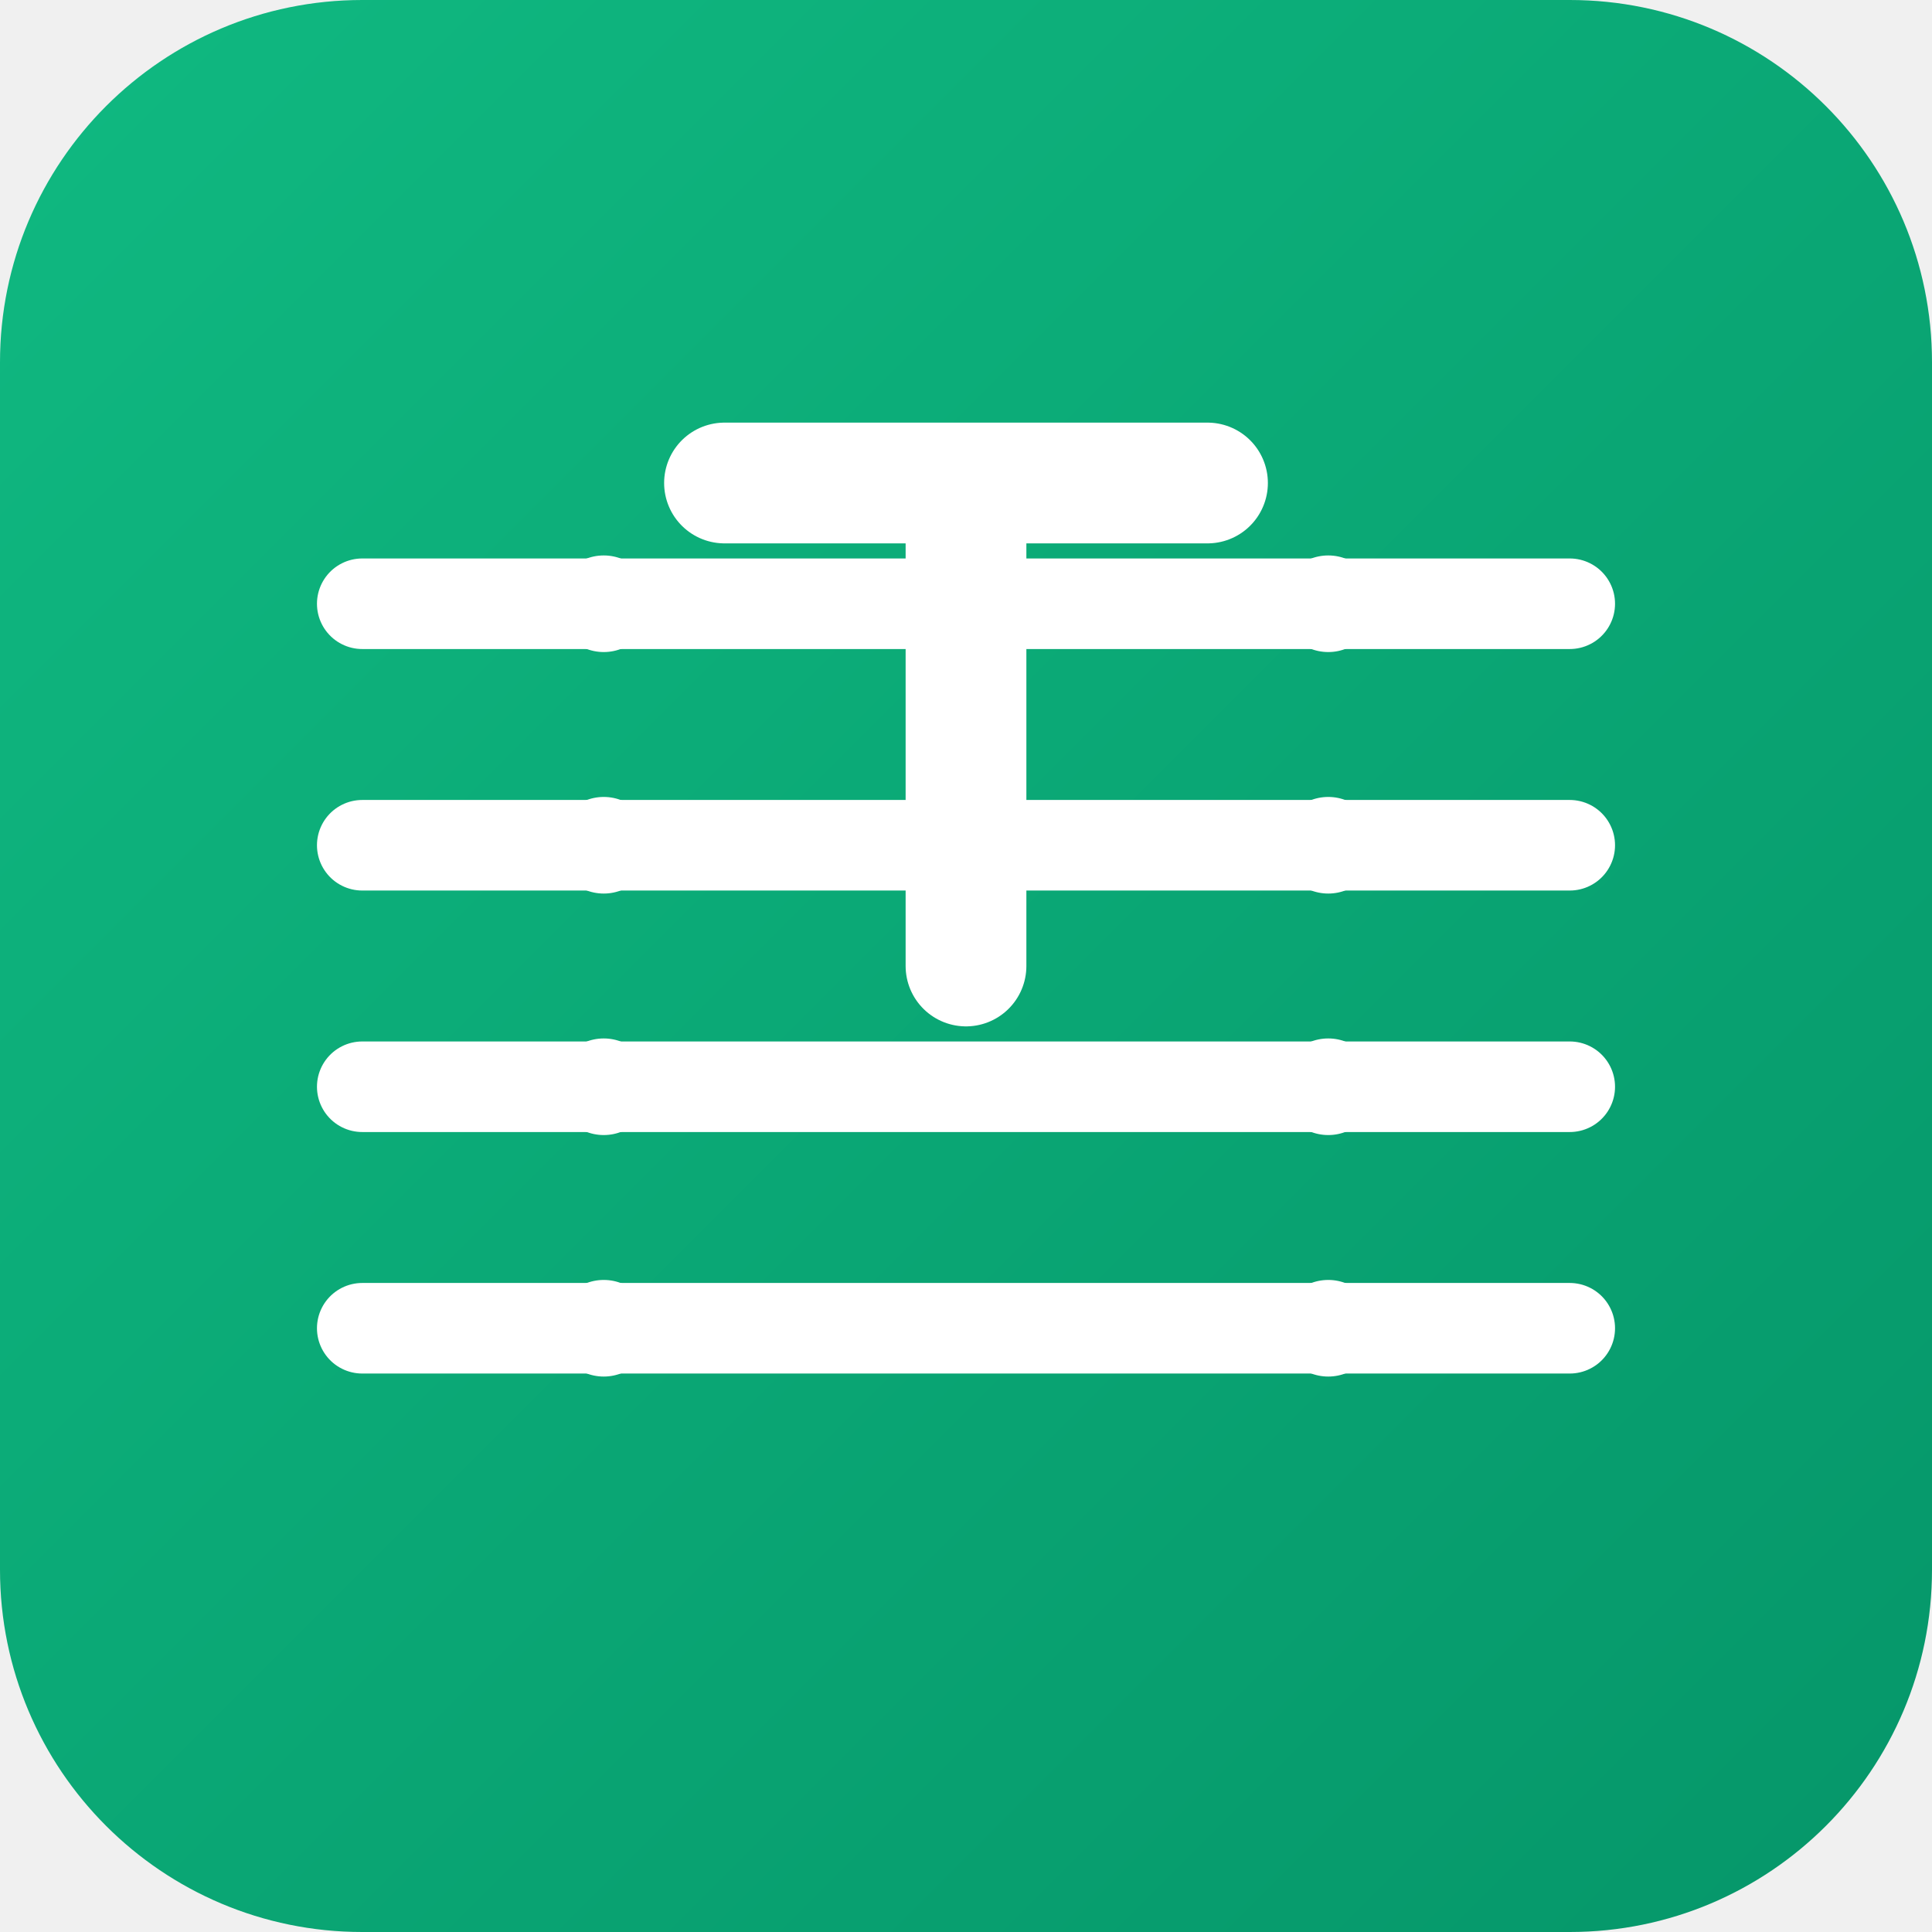
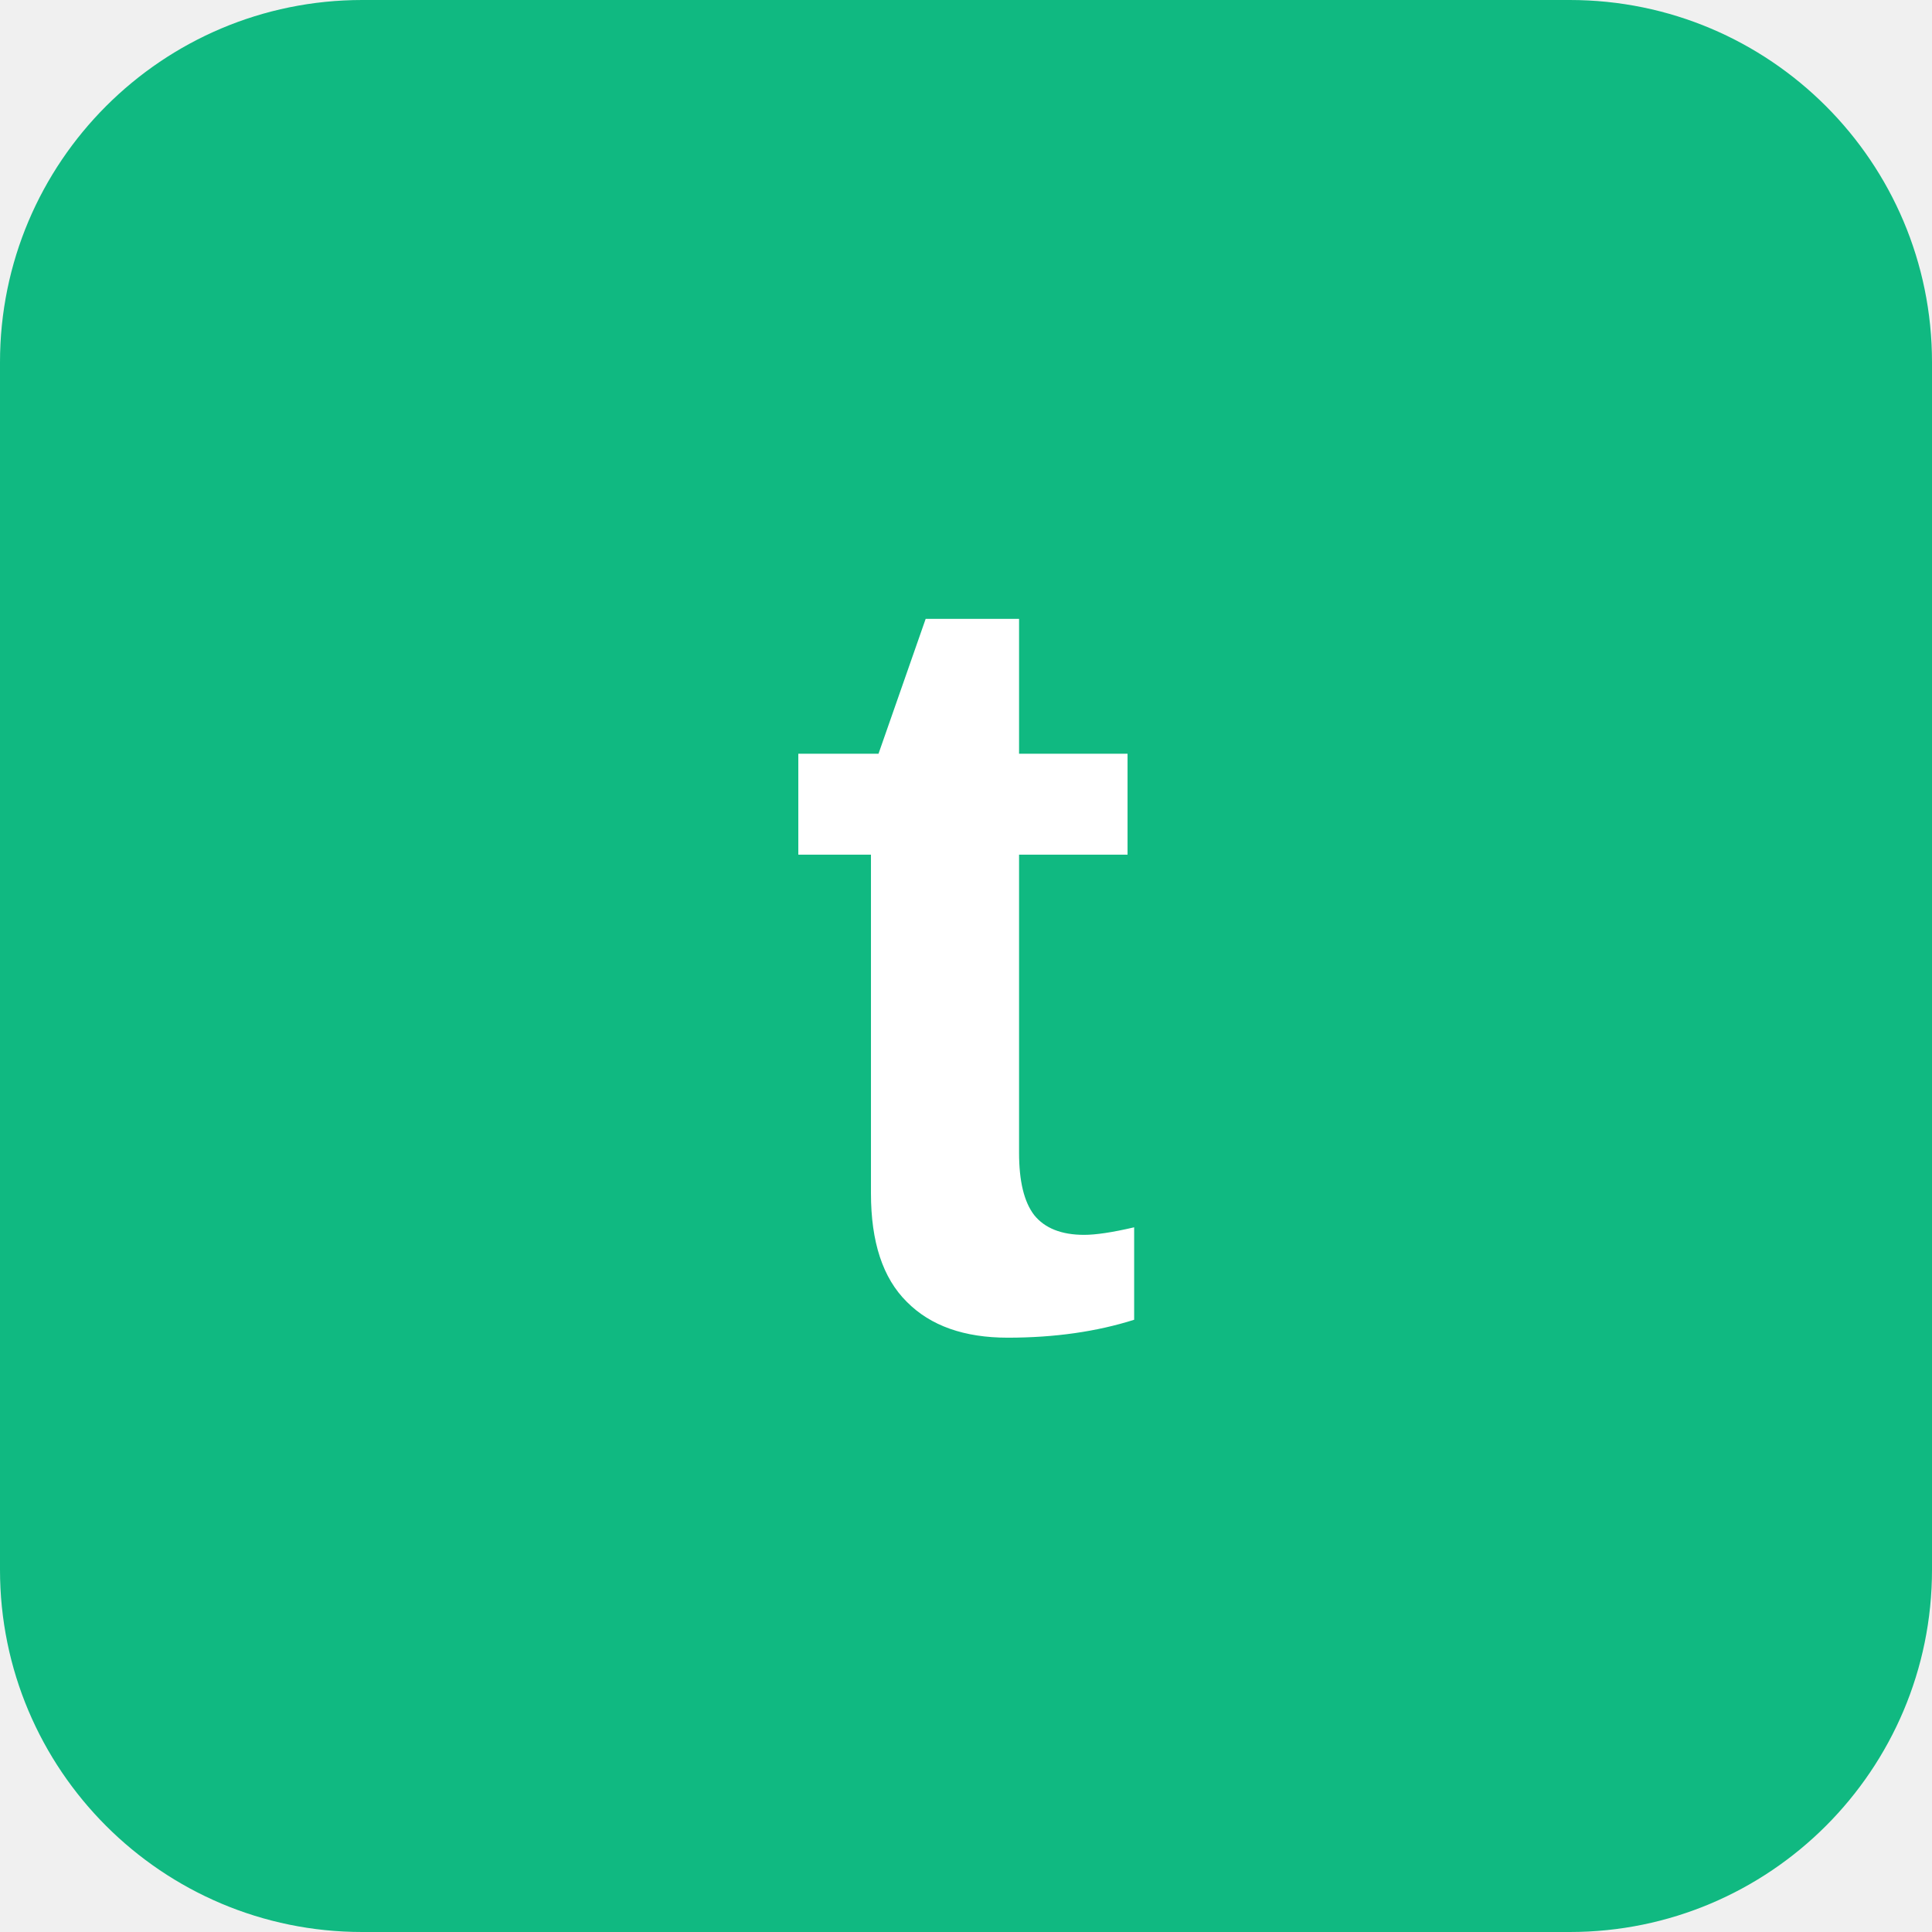
<svg xmlns="http://www.w3.org/2000/svg" width="32" height="32" viewBox="0 0 32 32" fill="none">
-   <rect width="32" height="32" rx="6" fill="url(#gradient)" />
-   <path d="M6 10h20M6 14h20M6 18h20M6 22h20" stroke="white" stroke-width="1.5" stroke-linecap="round" />
-   <circle cx="10" cy="10" r="0.8" fill="white" />
-   <circle cx="22" cy="10" r="0.8" fill="white" />
-   <circle cx="10" cy="14" r="0.8" fill="white" />
-   <circle cx="22" cy="14" r="0.8" fill="white" />
-   <circle cx="10" cy="18" r="0.8" fill="white" />
-   <circle cx="22" cy="18" r="0.8" fill="white" />
-   <circle cx="10" cy="22" r="0.8" fill="white" />
-   <circle cx="22" cy="22" r="0.8" fill="white" />
-   <path d="M12 8h8M16 8v8" stroke="white" stroke-width="2" stroke-linecap="round" />
-   <defs>
-     <linearGradient id="gradient" x1="0%" y1="0%" x2="100%" y2="100%">
-       <stop offset="0%" style="stop-color:#10B981" />
-       <stop offset="100%" style="stop-color:#059669" />
-     </linearGradient>
-   </defs>
+   <rect width="32" height="32" rx="6" fill="#10B981" />
+   <text x="16" y="22" font-family="Arial, sans-serif" font-size="18" font-weight="bold" fill="white" text-anchor="middle">t</text>
</svg>
